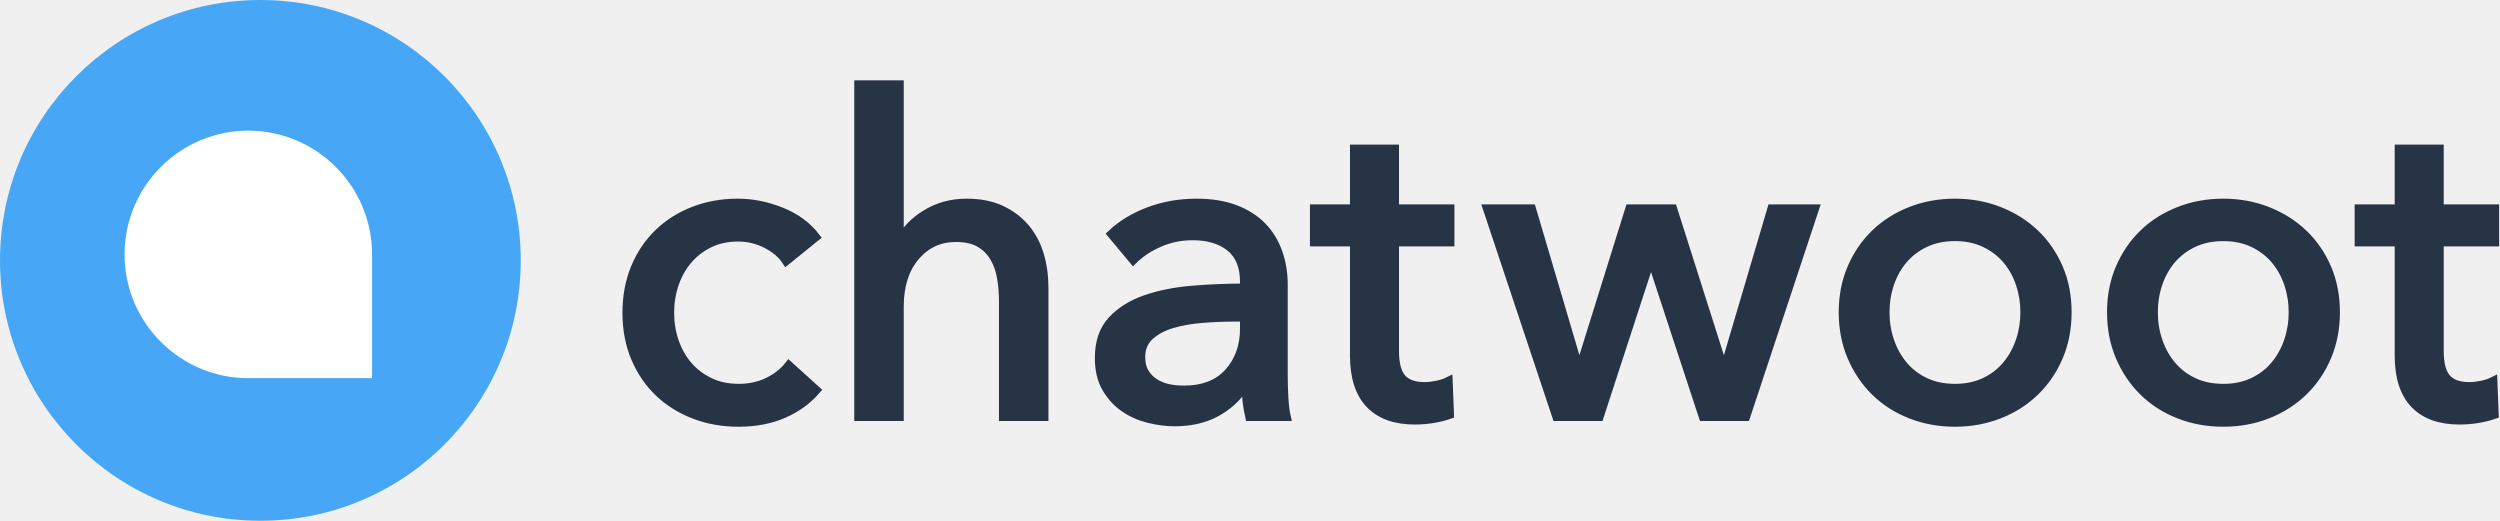
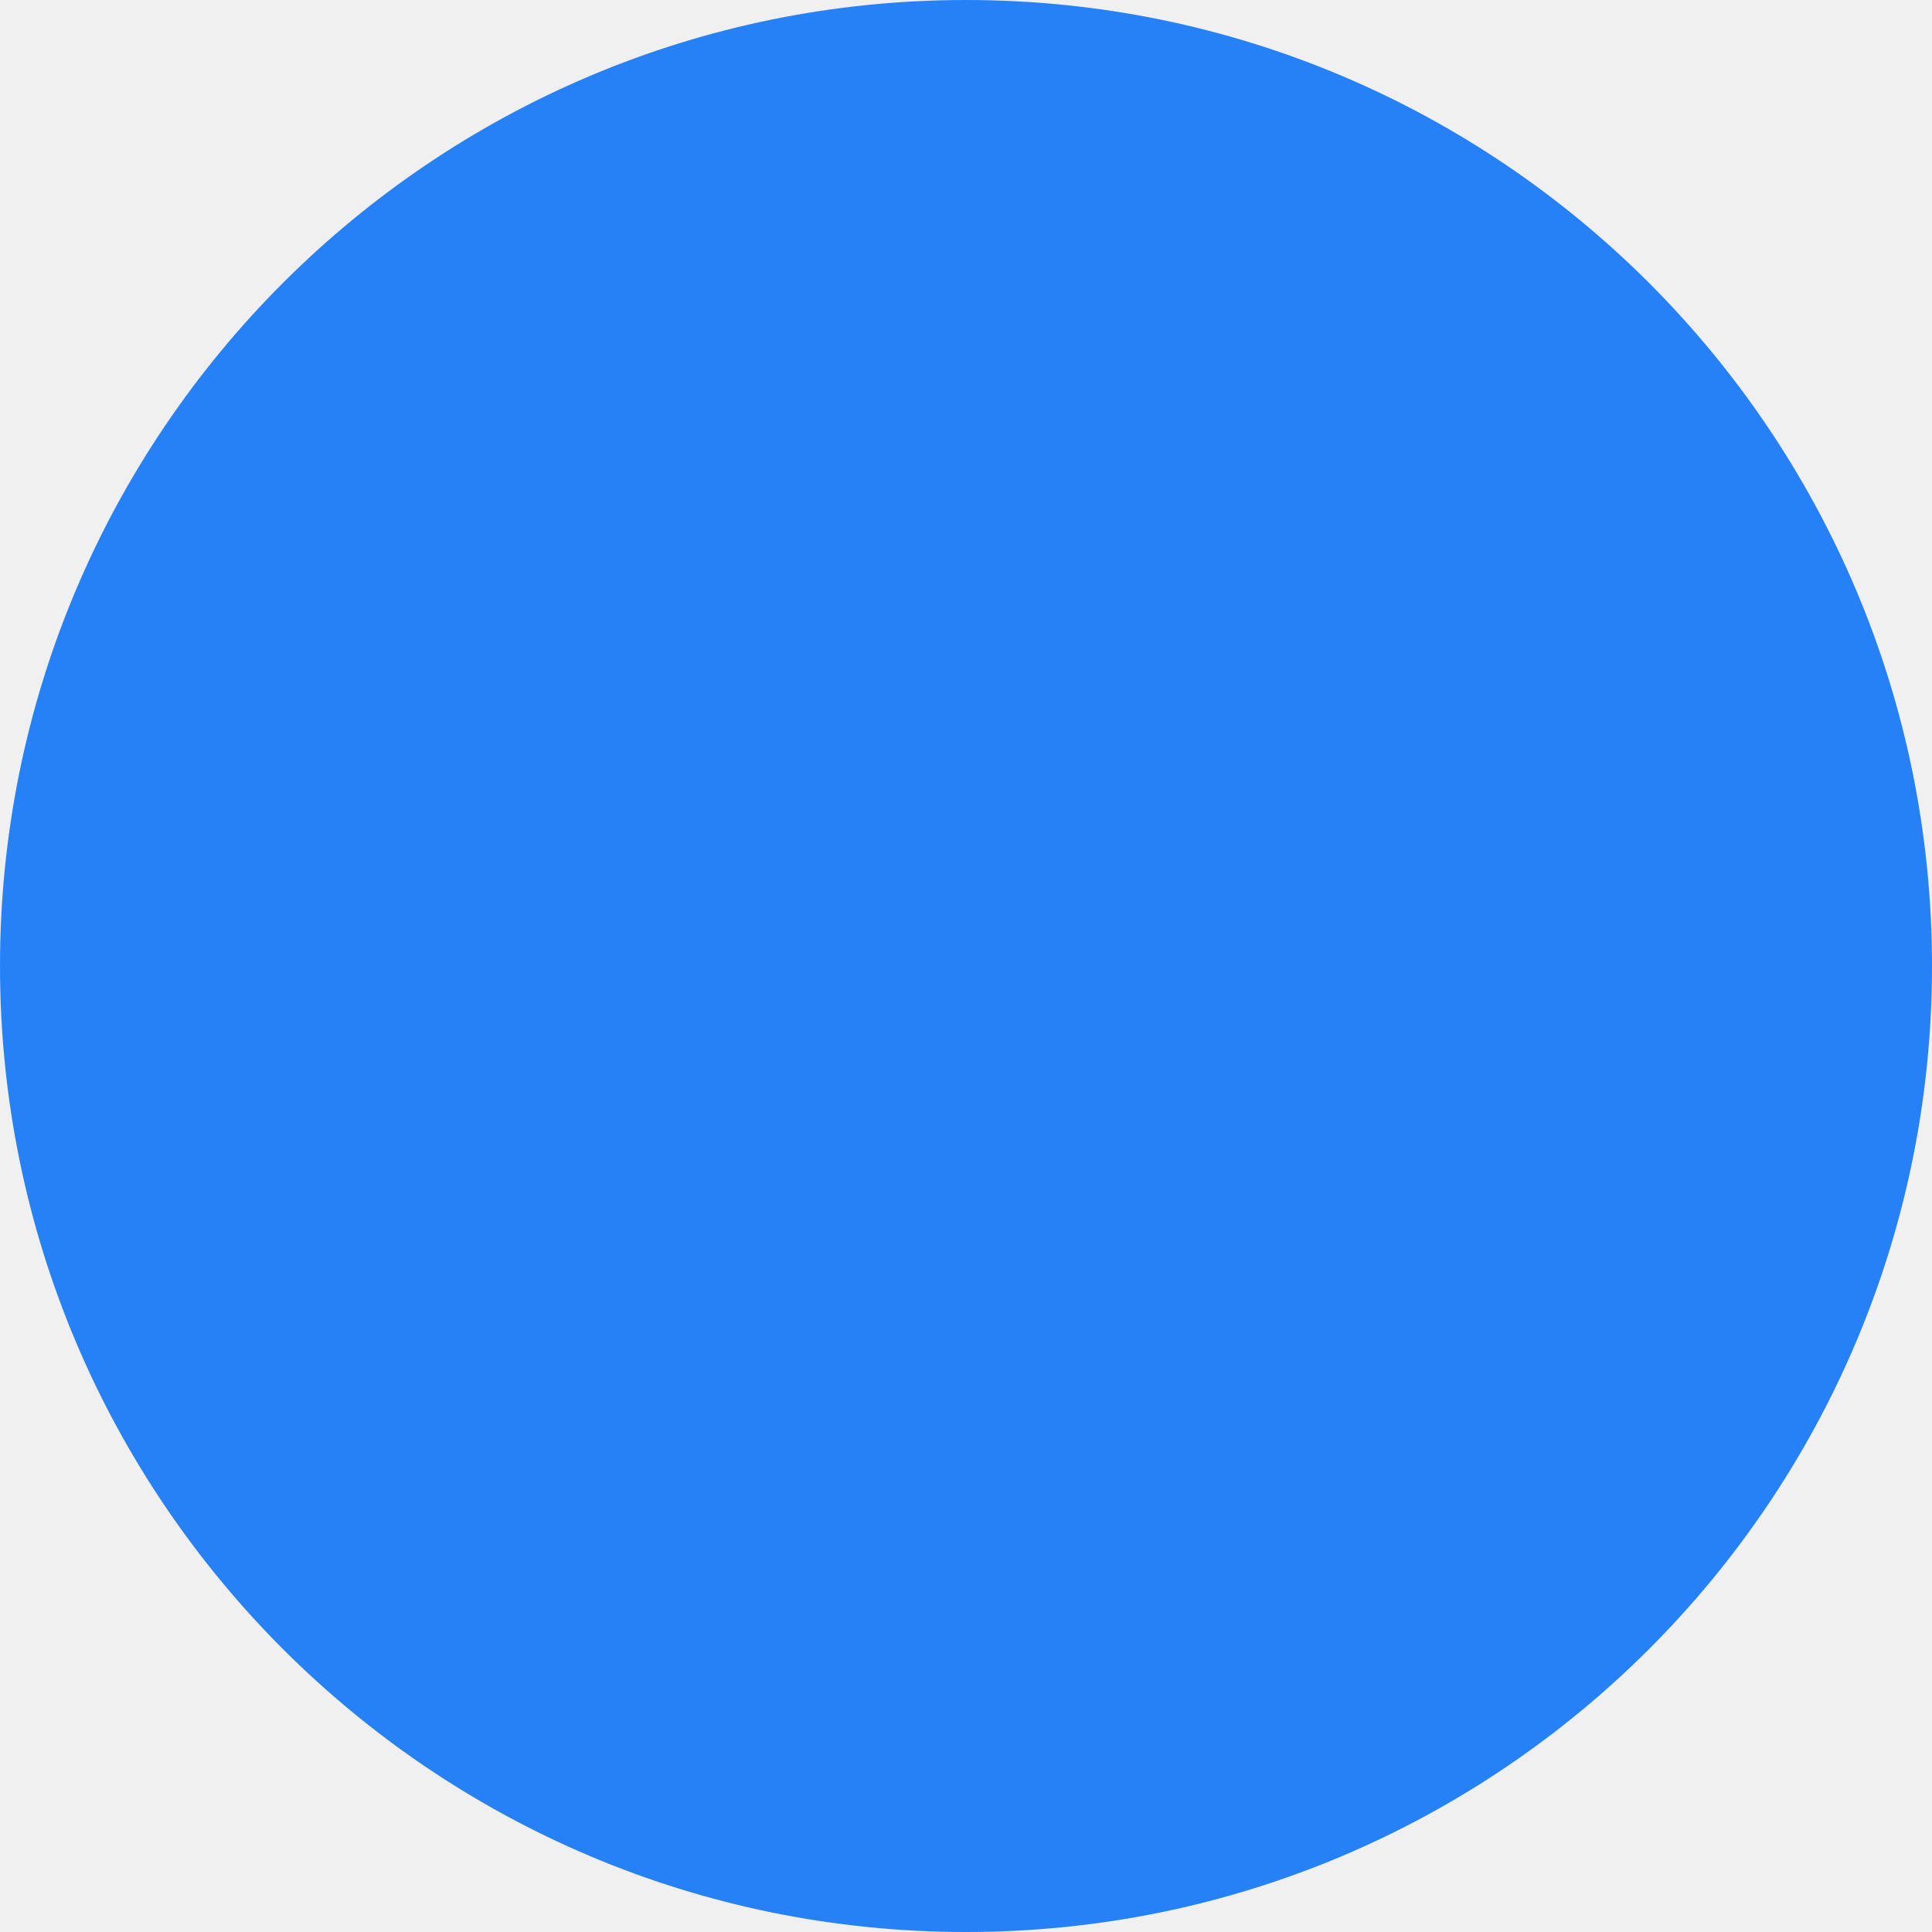
- <svg xmlns="http://www.w3.org/2000/svg" width="2458px" height="512px" viewBox="0 0 2458 512" version="1.1">
+ <svg xmlns="http://www.w3.org/2000/svg" width="512" height="512" viewBox="0 0 512 512" version="1.1">
  <g id="Logo" stroke="none" stroke-width="1" fill="none" fill-rule="evenodd">
-     <g id="on_white" fill-rule="nonzero">
-       <g id="woot-log">
-         <circle id="Oval" fill="#47A7F6" cx="256" cy="256" r="256" />
-         <path d="M362.808,368.808 L244.123,368.808 C178.699,368.808 125.457,315.562 125.457,250.122 C125.457,184.703 178.699,131.457 244.124,131.457 C309.565,131.457 362.808,184.703 362.808,250.122 L362.808,368.808 Z" id="Fill-1" stroke="#FFFFFF" stroke-width="6" fill="#FFFFFF" />
-       </g>
-       <path d="M772.982,256.848 C768.658,250.217 762.171,244.667 753.522,240.198 C744.872,235.73 735.647,233.495 725.844,233.495 C715.177,233.495 705.735,235.513 697.518,239.55 C689.302,243.586 682.31,248.992 676.544,255.767 C670.778,262.542 666.381,270.398 663.354,279.336 C660.327,288.273 658.813,297.643 658.813,307.446 C658.813,317.248 660.327,326.618 663.354,335.555 C666.381,344.493 670.778,352.349 676.544,359.124 C682.31,365.899 689.374,371.305 697.735,375.341 C706.095,379.378 715.609,381.396 726.277,381.396 C736.656,381.396 746.098,379.378 754.603,375.341 C763.108,371.305 770.099,365.827 775.577,358.908 L802.822,383.558 C794.173,393.649 783.361,401.505 770.387,407.127 C757.414,412.749 742.71,415.56 726.277,415.56 C710.42,415.56 695.789,412.965 682.382,407.776 C668.976,402.586 657.372,395.307 647.569,385.937 C637.767,376.567 630.055,365.251 624.433,351.989 C618.811,338.727 616,323.879 616,307.446 C616,291.3 618.739,276.597 624.217,263.335 C629.695,250.073 637.335,238.685 647.137,229.171 C656.939,219.657 668.544,212.305 681.95,207.115 C695.356,201.926 709.843,199.331 725.412,199.331 C739.827,199.331 754.17,202.214 768.441,207.98 C782.713,213.746 794.028,222.107 802.389,233.063 L772.982,256.848 Z M885.421,236.09 C890.322,225.999 898.683,217.35 910.504,210.143 C922.324,202.935 935.586,199.331 950.29,199.331 C963.552,199.331 974.94,201.565 984.454,206.034 C993.968,210.503 1001.896,216.485 1008.239,223.981 C1014.582,231.477 1019.267,240.27 1022.294,250.361 C1025.321,260.452 1026.835,271.263 1026.835,282.795 L1026.835,409.938 L986.184,409.938 L986.184,296.634 C986.184,288.273 985.535,280.345 984.238,272.849 C982.94,265.353 980.562,258.722 977.102,252.956 C973.643,247.19 968.958,242.577 963.047,239.117 C957.137,235.658 949.425,233.928 939.911,233.928 C923.766,233.928 910.504,240.054 900.125,252.307 C889.746,264.56 884.556,280.921 884.556,301.391 L884.556,409.938 L843.905,409.938 L843.905,83 L884.556,83 L884.556,236.09 L885.421,236.09 Z M1223.171,277.174 C1223.171,261.893 1218.558,250.577 1209.332,243.226 C1200.106,235.874 1187.853,232.198 1172.573,232.198 C1161.041,232.198 1150.157,234.432 1139.923,238.901 C1129.688,243.37 1121.111,249.064 1114.191,255.983 L1092.568,230.036 C1102.659,220.522 1114.984,213.026 1129.544,207.548 C1144.103,202.07 1159.743,199.331 1176.465,199.331 C1191.169,199.331 1203.926,201.421 1214.738,205.602 C1225.549,209.782 1234.415,215.476 1241.334,222.684 C1248.253,229.892 1253.443,238.396 1256.902,248.199 C1260.362,258.001 1262.092,268.524 1262.092,279.768 L1262.092,369.287 C1262.092,376.206 1262.308,383.486 1262.741,391.126 C1263.173,398.766 1263.966,405.037 1265.119,409.938 L1228.36,409.938 C1226.054,400.136 1224.9,390.333 1224.9,380.531 L1223.603,380.531 C1216.107,391.487 1206.665,399.991 1195.277,406.046 C1183.889,412.1 1170.411,415.128 1154.842,415.128 C1146.77,415.128 1138.337,414.046 1129.544,411.884 C1120.75,409.722 1112.75,406.19 1105.542,401.289 C1098.334,396.388 1092.352,389.901 1087.595,381.828 C1082.838,373.756 1080.46,363.809 1080.46,351.989 C1080.46,336.42 1084.64,324.095 1093.001,315.014 C1101.362,305.932 1112.317,299.013 1125.868,294.256 C1139.418,289.499 1154.698,286.399 1171.708,284.958 C1188.718,283.516 1205.872,282.795 1223.171,282.795 L1223.171,277.174 Z M1213.224,312.203 C1203.133,312.203 1192.682,312.635 1181.871,313.5 C1171.059,314.365 1161.257,316.095 1152.464,318.689 C1143.67,321.284 1136.391,325.176 1130.625,330.366 C1124.859,335.555 1121.976,342.475 1121.976,351.124 C1121.976,357.178 1123.201,362.224 1125.651,366.26 C1128.102,370.296 1131.345,373.612 1135.382,376.206 C1139.418,378.801 1143.887,380.603 1148.788,381.612 C1153.689,382.621 1158.734,383.126 1163.924,383.126 C1182.952,383.126 1197.584,377.432 1207.818,366.044 C1218.053,354.655 1223.171,340.312 1223.171,323.014 L1223.171,312.203 L1213.224,312.203 Z M1425.993,238.252 L1371.504,238.252 L1371.504,345.069 C1371.504,357.467 1373.81,366.332 1378.423,371.666 C1383.036,376.999 1390.388,379.666 1400.478,379.666 C1404.226,379.666 1408.263,379.234 1412.587,378.369 C1416.912,377.504 1420.804,376.206 1424.264,374.477 L1425.561,407.776 C1420.66,409.506 1415.254,410.875 1409.344,411.884 C1403.433,412.893 1397.307,413.398 1390.964,413.398 C1371.648,413.398 1356.872,408.064 1346.637,397.397 C1336.402,386.729 1331.285,370.729 1331.285,349.394 L1331.285,238.252 L1291.931,238.252 L1291.931,204.953 L1331.285,204.953 L1331.285,146.139 L1371.504,146.139 L1371.504,204.953 L1425.993,204.953 L1425.993,238.252 Z M1506.078,204.953 L1552.351,361.503 L1553.216,361.503 L1602.083,204.953 L1644.897,204.953 L1694.629,361.503 L1695.494,361.503 L1741.767,204.953 L1784.581,204.953 L1716.685,409.938 L1674.304,409.938 L1623.706,255.983 L1622.841,255.983 L1572.676,409.938 L1530.295,409.938 L1461.967,204.953 L1506.078,204.953 Z M2032.811,307.013 C2032.811,322.87 2030,337.429 2024.378,350.691 C2018.756,363.953 2010.972,375.413 2001.026,385.072 C1991.079,394.73 1979.331,402.226 1965.78,407.56 C1952.23,412.893 1937.671,415.56 1922.102,415.56 C1906.534,415.56 1891.974,412.893 1878.424,407.56 C1864.873,402.226 1853.197,394.73 1843.395,385.072 C1833.592,375.413 1825.88,363.953 1820.258,350.691 C1814.636,337.429 1811.825,322.87 1811.825,307.013 C1811.825,291.156 1814.636,276.669 1820.258,263.551 C1825.88,250.433 1833.592,239.117 1843.395,229.603 C1853.197,220.089 1864.873,212.665 1878.424,207.332 C1891.974,201.998 1906.534,199.331 1922.102,199.331 C1937.671,199.331 1952.23,201.998 1965.78,207.332 C1979.331,212.665 1991.079,220.089 2001.026,229.603 C2010.972,239.117 2018.756,250.433 2024.378,263.551 C2030,276.669 2032.811,291.156 2032.811,307.013 Z M1990.43,307.013 C1990.43,297.211 1988.917,287.841 1985.89,278.903 C1982.862,269.966 1978.466,262.11 1972.7,255.334 C1966.934,248.559 1959.798,243.154 1951.293,239.117 C1942.788,235.081 1933.058,233.063 1922.102,233.063 C1911.146,233.063 1901.416,235.081 1892.911,239.117 C1884.406,243.154 1877.271,248.559 1871.505,255.334 C1865.738,262.11 1861.342,269.966 1858.315,278.903 C1855.287,287.841 1853.774,297.211 1853.774,307.013 C1853.774,316.816 1855.287,326.185 1858.315,335.123 C1861.342,344.06 1865.738,351.989 1871.505,358.908 C1877.271,365.827 1884.406,371.305 1892.911,375.341 C1901.416,379.378 1911.146,381.396 1922.102,381.396 C1933.058,381.396 1942.788,379.378 1951.293,375.341 C1959.798,371.305 1966.934,365.827 1972.7,358.908 C1978.466,351.989 1982.862,344.06 1985.89,335.123 C1988.917,326.185 1990.43,316.816 1990.43,307.013 Z M2296.611,307.013 C2296.611,322.87 2293.8,337.429 2288.178,350.691 C2282.556,363.953 2274.771,375.413 2264.825,385.072 C2254.878,394.73 2243.13,402.226 2229.58,407.56 C2216.029,412.893 2201.47,415.56 2185.901,415.56 C2170.333,415.56 2155.774,412.893 2142.223,407.56 C2128.673,402.226 2116.996,394.73 2107.194,385.072 C2097.392,375.413 2089.68,363.953 2084.058,350.691 C2078.436,337.429 2075.625,322.87 2075.625,307.013 C2075.625,291.156 2078.436,276.669 2084.058,263.551 C2089.68,250.433 2097.392,239.117 2107.194,229.603 C2116.996,220.089 2128.673,212.665 2142.223,207.332 C2155.774,201.998 2170.333,199.331 2185.901,199.331 C2201.47,199.331 2216.029,201.998 2229.58,207.332 C2243.13,212.665 2254.878,220.089 2264.825,229.603 C2274.771,239.117 2282.556,250.433 2288.178,263.551 C2293.8,276.669 2296.611,291.156 2296.611,307.013 Z M2254.23,307.013 C2254.23,297.211 2252.716,287.841 2249.689,278.903 C2246.662,269.966 2242.265,262.11 2236.499,255.334 C2230.733,248.559 2223.597,243.154 2215.092,239.117 C2206.587,235.081 2196.857,233.063 2185.901,233.063 C2174.946,233.063 2165.215,235.081 2156.71,239.117 C2148.205,243.154 2141.07,248.559 2135.304,255.334 C2129.538,262.11 2125.141,269.966 2122.114,278.903 C2119.087,287.841 2117.573,297.211 2117.573,307.013 C2117.573,316.816 2119.087,326.185 2122.114,335.123 C2125.141,344.06 2129.538,351.989 2135.304,358.908 C2141.07,365.827 2148.205,371.305 2156.71,375.341 C2165.215,379.378 2174.946,381.396 2185.901,381.396 C2196.857,381.396 2206.587,379.378 2215.092,375.341 C2223.597,371.305 2230.733,365.827 2236.499,358.908 C2242.265,351.989 2246.662,344.06 2249.689,335.123 C2252.716,326.185 2254.23,316.816 2254.23,307.013 Z M2453.16,238.252 L2398.671,238.252 L2398.671,345.069 C2398.671,357.467 2400.977,366.332 2405.59,371.666 C2410.203,376.999 2417.554,379.666 2427.645,379.666 C2431.393,379.666 2435.429,379.234 2439.754,378.369 C2444.079,377.504 2447.971,376.206 2451.43,374.477 L2452.728,407.776 C2447.827,409.506 2442.421,410.875 2436.511,411.884 C2430.6,412.893 2424.474,413.398 2418.131,413.398 C2398.815,413.398 2384.039,408.064 2373.804,397.397 C2363.569,386.729 2358.452,370.729 2358.452,349.394 L2358.452,238.252 L2319.098,238.252 L2319.098,204.953 L2358.452,204.953 L2358.452,146.139 L2398.671,146.139 L2398.671,204.953 L2453.16,204.953 L2453.16,238.252 Z" id="chatwoot" stroke="#273445" stroke-width="8" fill="#273444" />
-     </g>
+     <circle id="icon" fill="#2781F6" cx="256" cy="256" r="256" />
  </g>
</svg>
